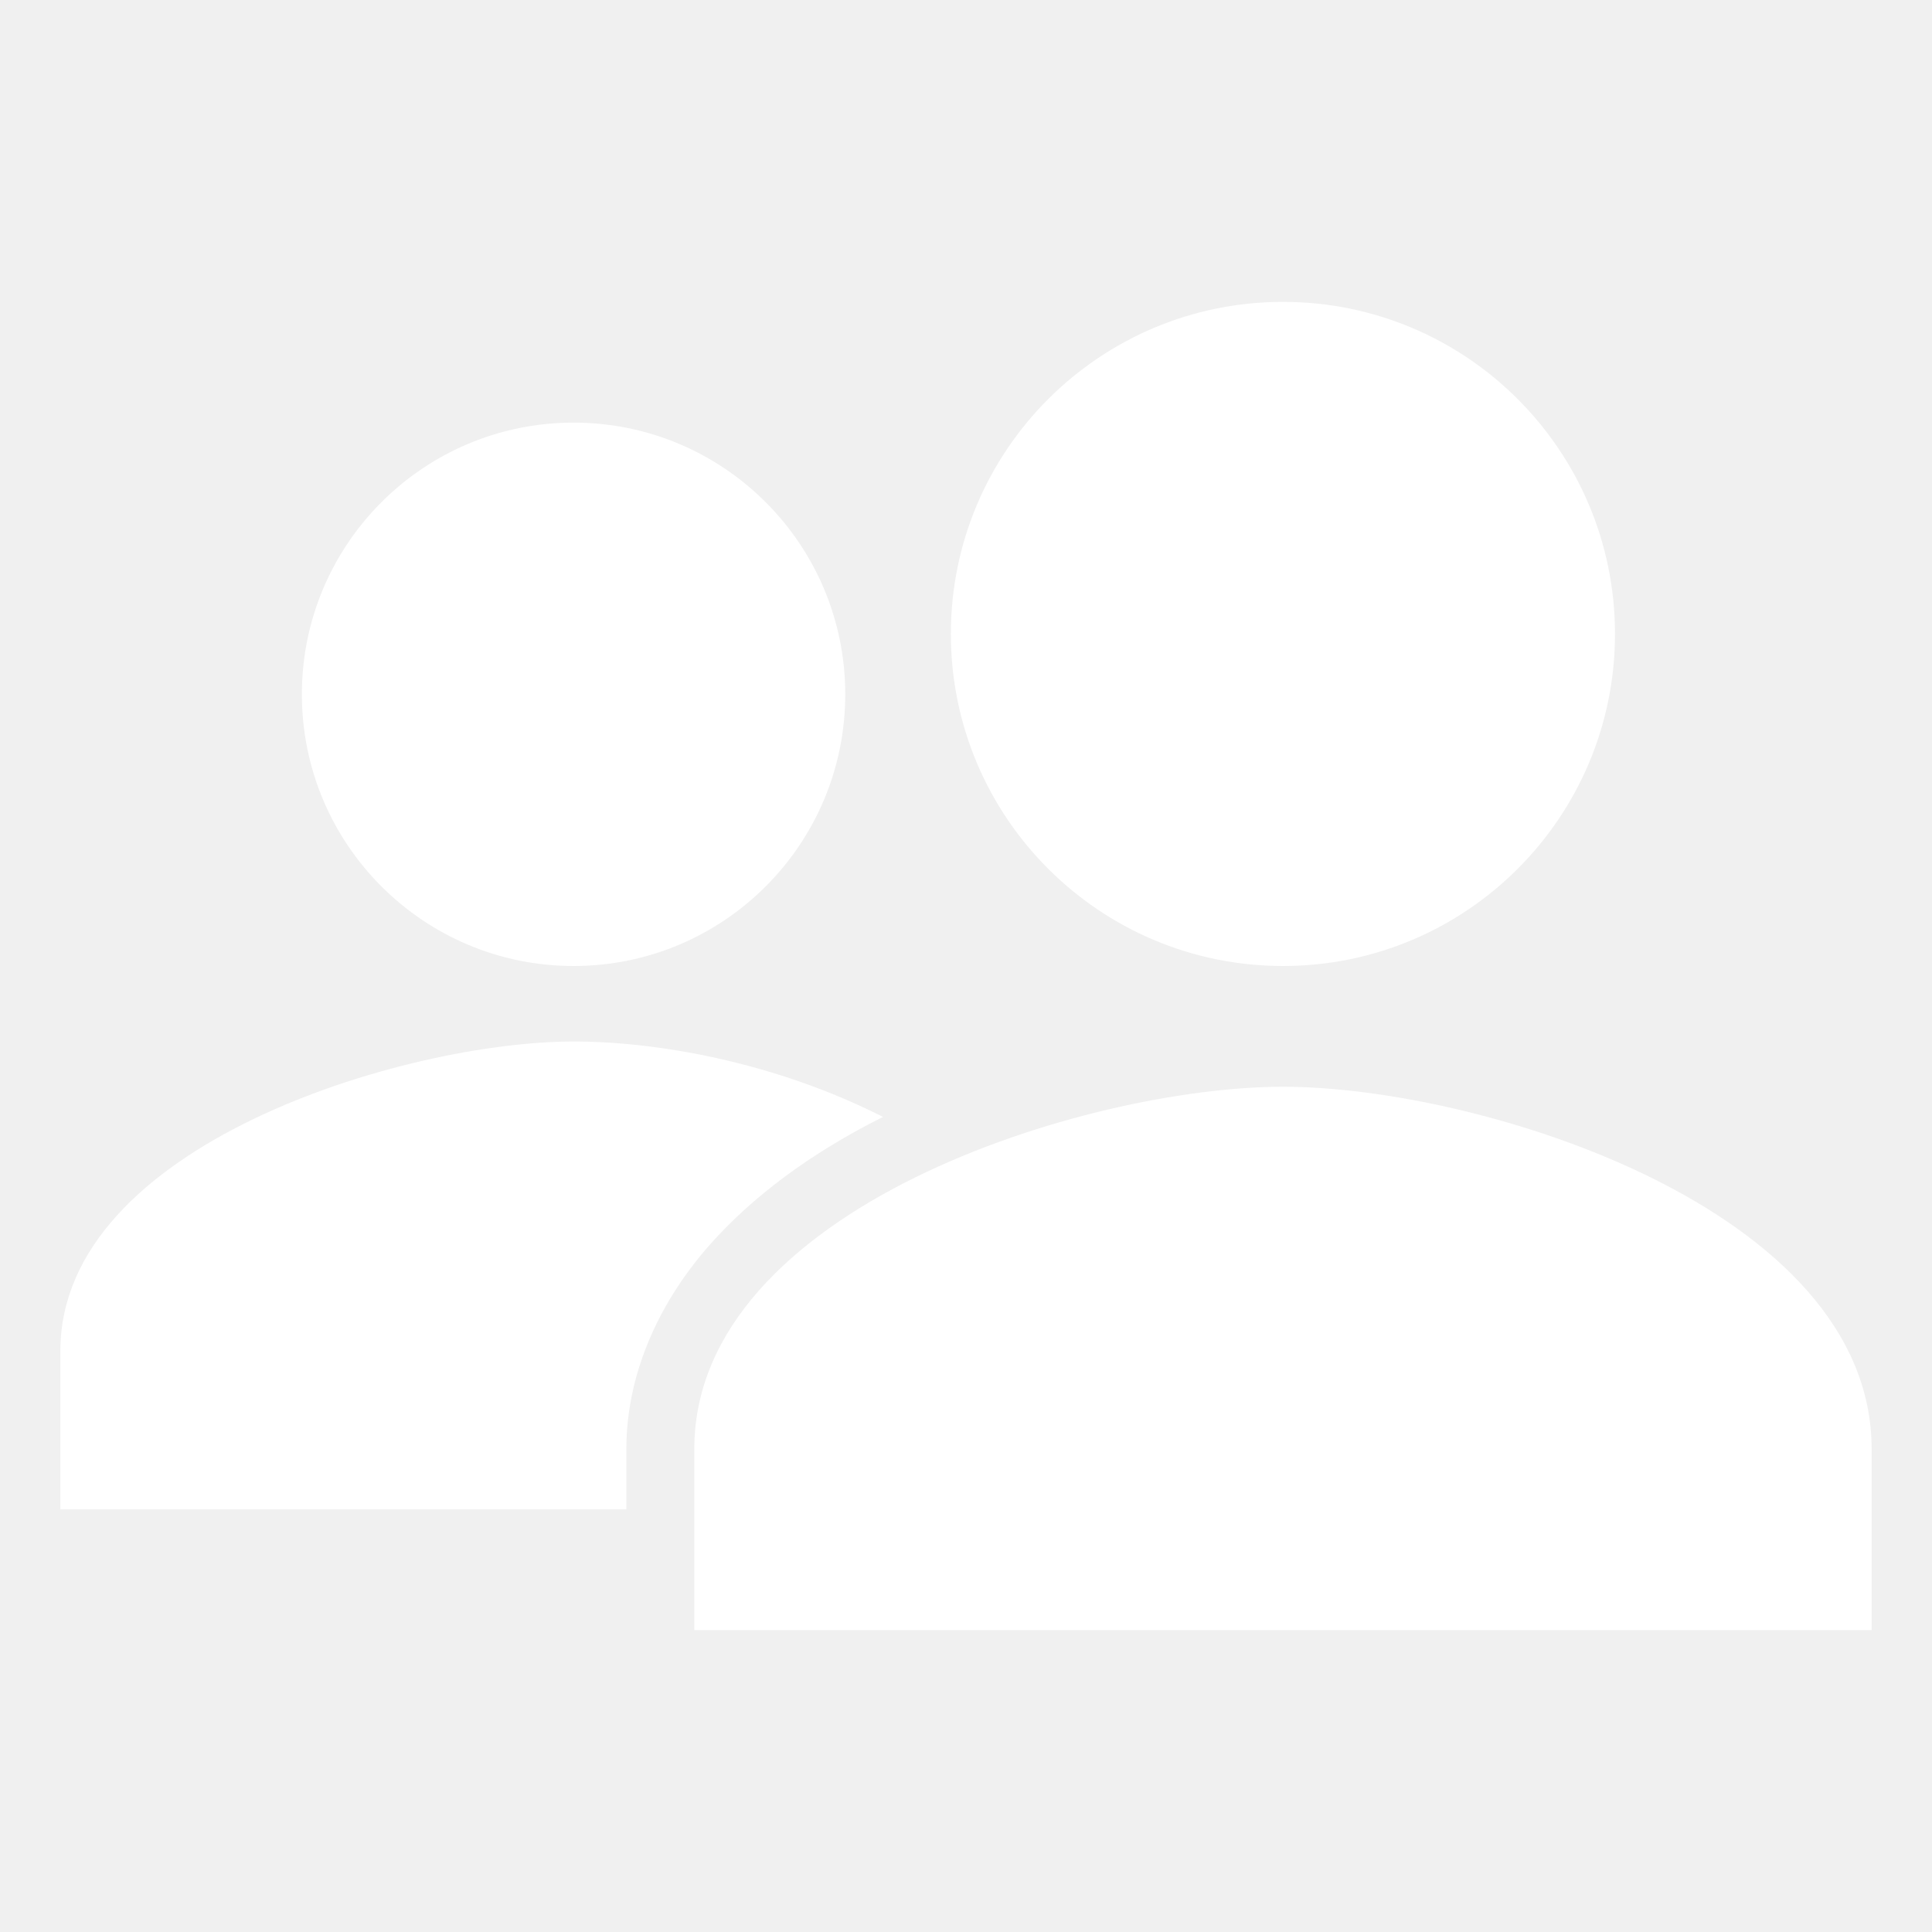
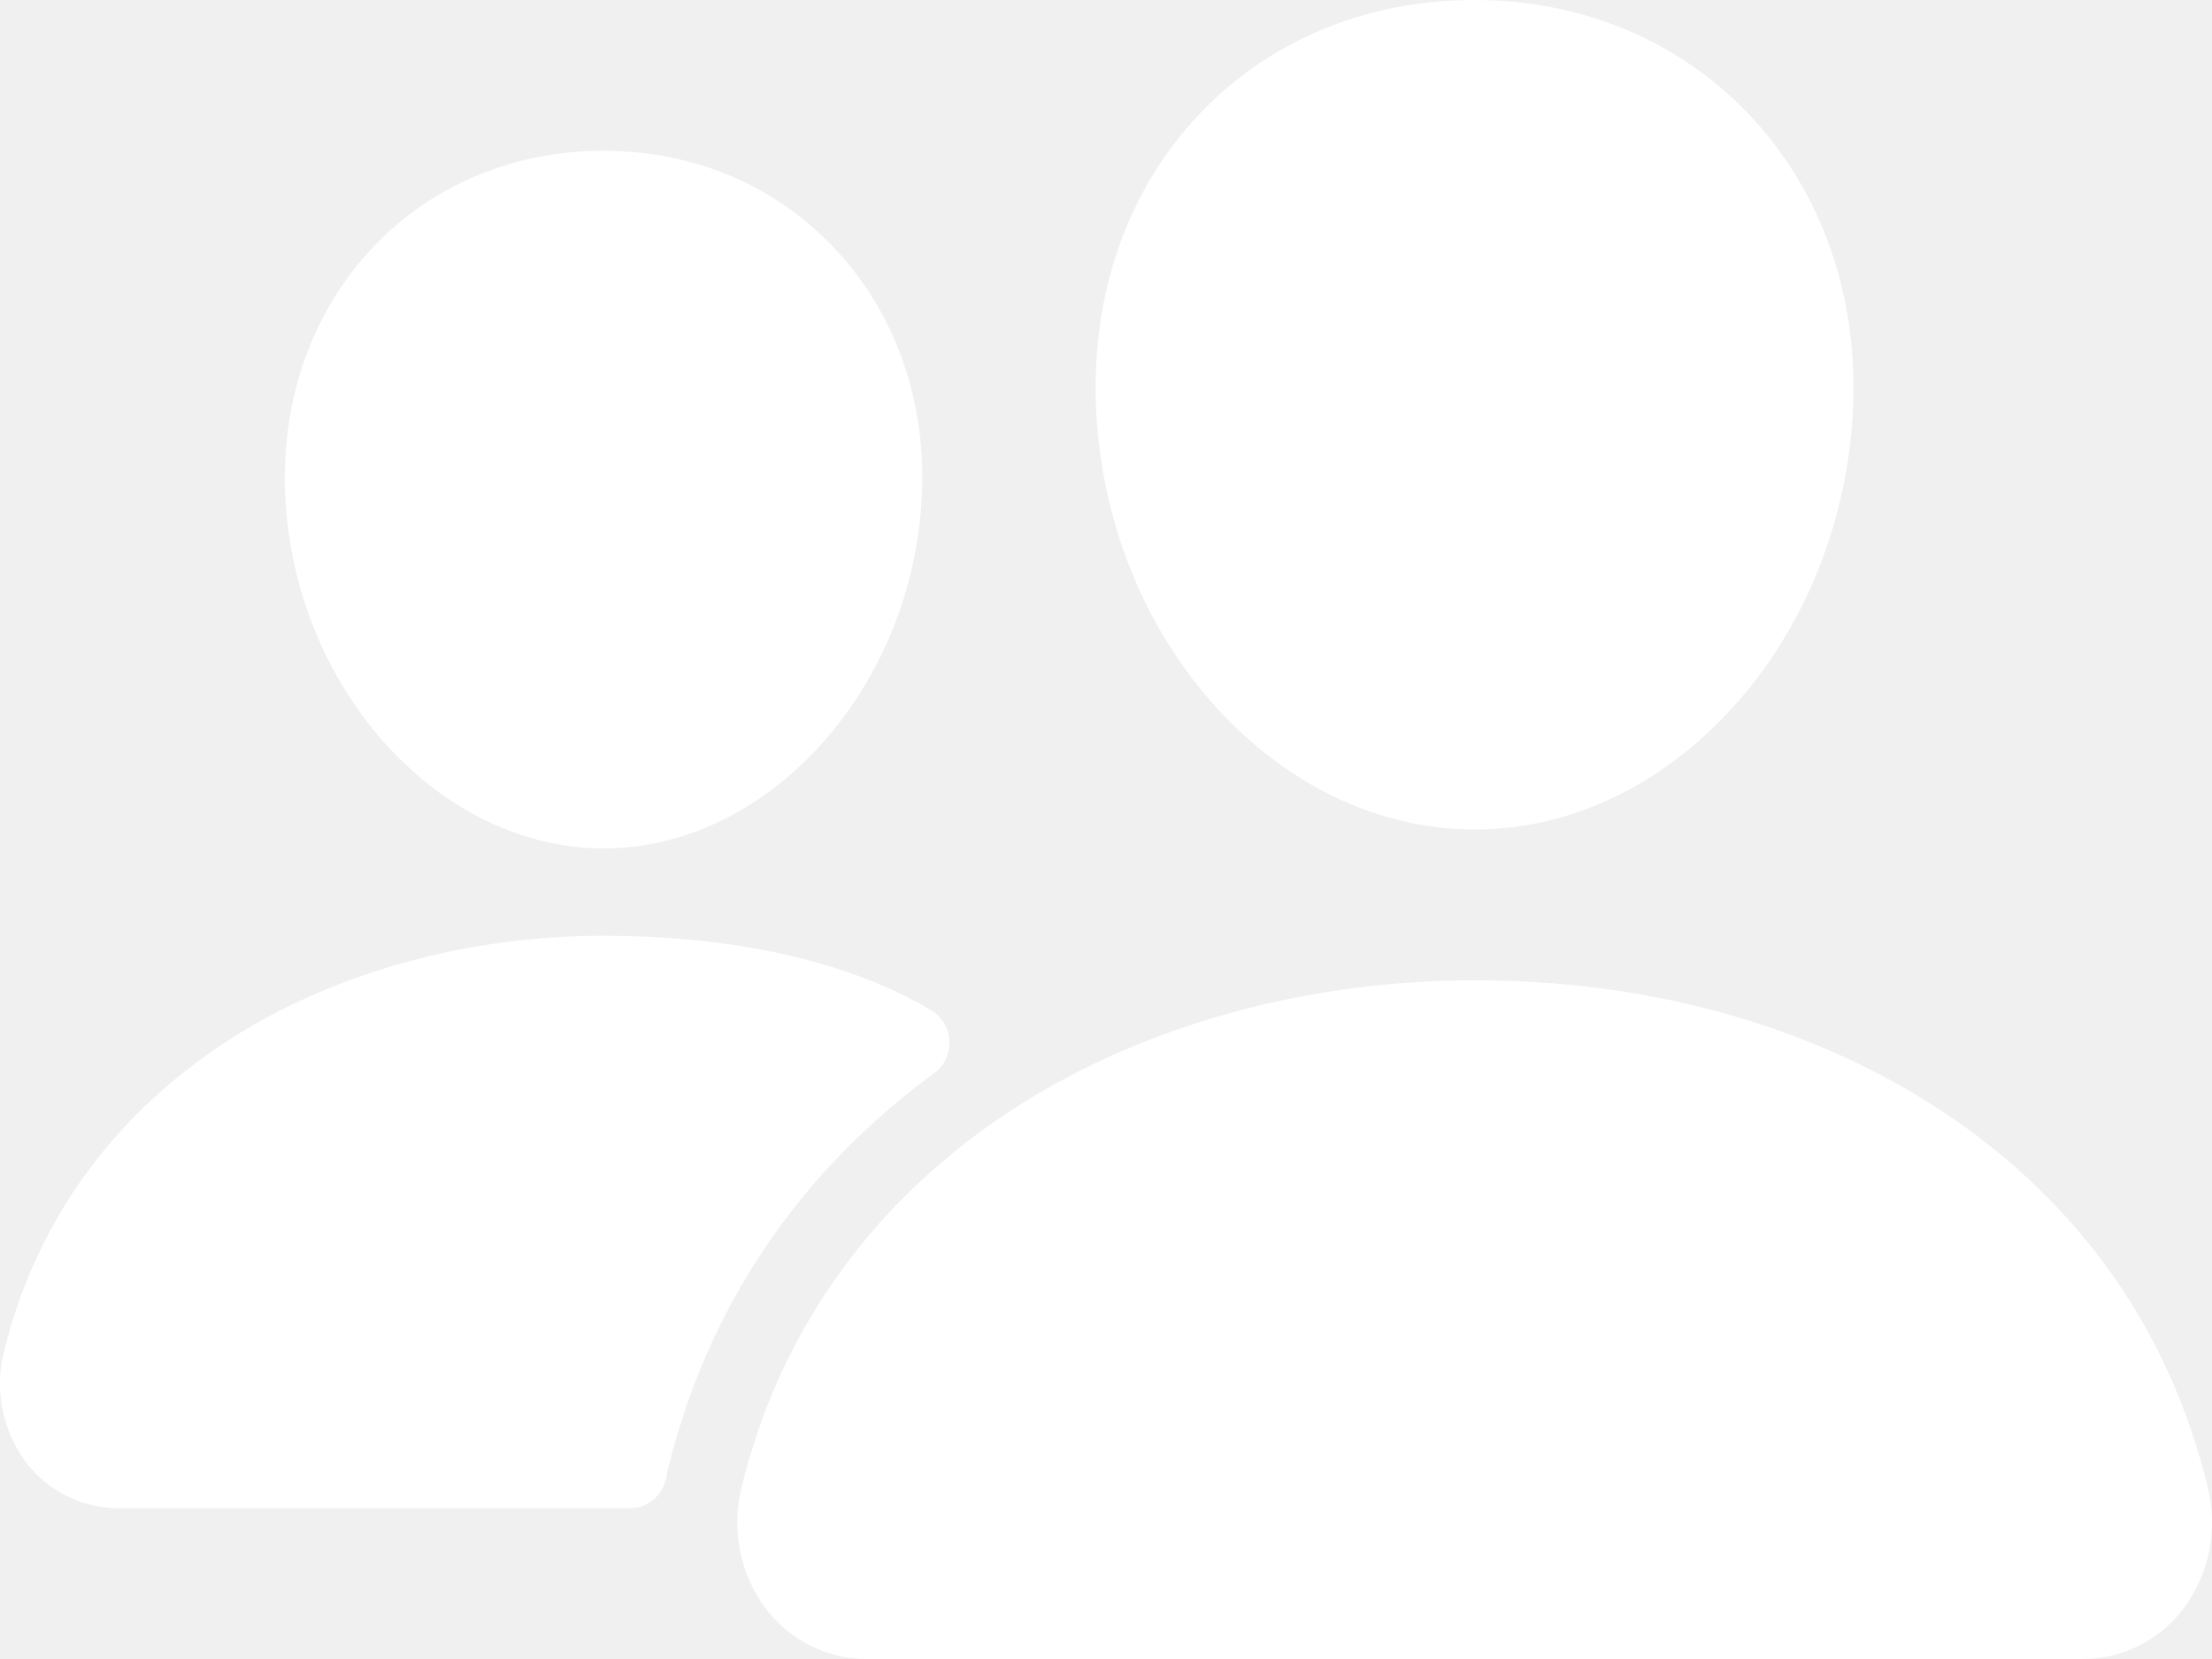
- <svg xmlns="http://www.w3.org/2000/svg" width="24" height="24" viewBox="0 0 24 24" fill="none">
-   <path d="M7.125 12C8.989 12 10.5 10.489 10.5 8.625C10.5 6.761 8.989 5.25 7.125 5.25C5.261 5.25 3.75 6.761 3.75 8.625C3.75 10.489 5.261 12 7.125 12Z" fill="white" />
-   <path d="M10.969 13.875C9.649 13.205 8.192 12.938 7.125 12.938C5.035 12.938 0.75 14.219 0.75 16.781V18.75H7.781V17.997C7.781 17.106 8.156 16.213 8.812 15.469C9.336 14.874 10.069 14.323 10.969 13.875Z" fill="white" />
-   <path d="M15.938 13.5C13.497 13.5 8.625 15.008 8.625 18V20.25H23.25V18C23.25 15.008 18.378 13.5 15.938 13.5Z" fill="white" />
-   <path d="M15.938 12C18.216 12 20.062 10.153 20.062 7.875C20.062 5.597 18.216 3.75 15.938 3.75C13.659 3.75 11.812 5.597 11.812 7.875C11.812 10.153 13.659 12 15.938 12Z" fill="white" />
+ <svg xmlns="http://www.w3.org/2000/svg" width="24" height="18" viewBox="0 0 24 18" fill="none">
+   <path d="M16 9C14.972 9 13.978 8.531 13.2 7.679C12.443 6.848 11.981 5.74 11.9 4.559C11.813 3.3 12.188 2.143 12.957 1.299C13.725 0.455 14.8 0 16 0C17.191 0 18.269 0.463 19.035 1.305C19.808 2.155 20.185 3.311 20.098 4.559C20.014 5.741 19.553 6.848 18.798 7.678C18.022 8.531 17.028 9 16 9ZM22.591 18H9.409C9.197 18.001 8.988 17.953 8.797 17.858C8.606 17.763 8.439 17.625 8.309 17.454C8.171 17.269 8.075 17.054 8.03 16.826C7.984 16.597 7.99 16.361 8.046 16.136C8.467 14.407 9.51 12.973 11.062 11.989C12.439 11.117 14.193 10.636 16 10.636C17.842 10.636 19.55 11.097 20.935 11.969C22.491 12.947 23.535 14.389 23.954 16.139C24.01 16.365 24.015 16.601 23.969 16.829C23.923 17.057 23.827 17.272 23.688 17.457C23.558 17.627 23.392 17.765 23.201 17.859C23.011 17.953 22.803 18.001 22.591 18ZM6.55 9.205C4.79 9.205 3.243 7.531 3.1 5.475C3.029 4.422 3.35 3.448 4 2.733C4.643 2.026 5.55 1.636 6.55 1.636C7.55 1.636 8.45 2.028 9.096 2.739C9.751 3.459 10.071 4.431 9.996 5.476C9.853 7.532 8.306 9.205 6.55 9.205ZM9.833 10.813C8.953 10.373 7.812 10.153 6.55 10.153C5.077 10.153 3.647 10.546 2.522 11.259C1.246 12.068 0.388 13.247 0.042 14.67C-0.009 14.875 -0.014 15.088 0.028 15.295C0.069 15.502 0.156 15.697 0.281 15.864C0.4 16.021 0.553 16.147 0.727 16.233C0.901 16.32 1.092 16.364 1.286 16.364H6.836C6.93 16.364 7.02 16.33 7.092 16.269C7.164 16.207 7.213 16.122 7.229 16.028C7.235 15.995 7.242 15.963 7.25 15.931C7.674 14.19 8.667 12.718 10.135 11.645C10.189 11.605 10.233 11.553 10.262 11.491C10.291 11.43 10.304 11.362 10.301 11.294C10.298 11.226 10.278 11.16 10.244 11.102C10.209 11.044 10.161 10.995 10.104 10.961C10.025 10.914 9.935 10.864 9.833 10.813Z" fill="white" />
</svg>
